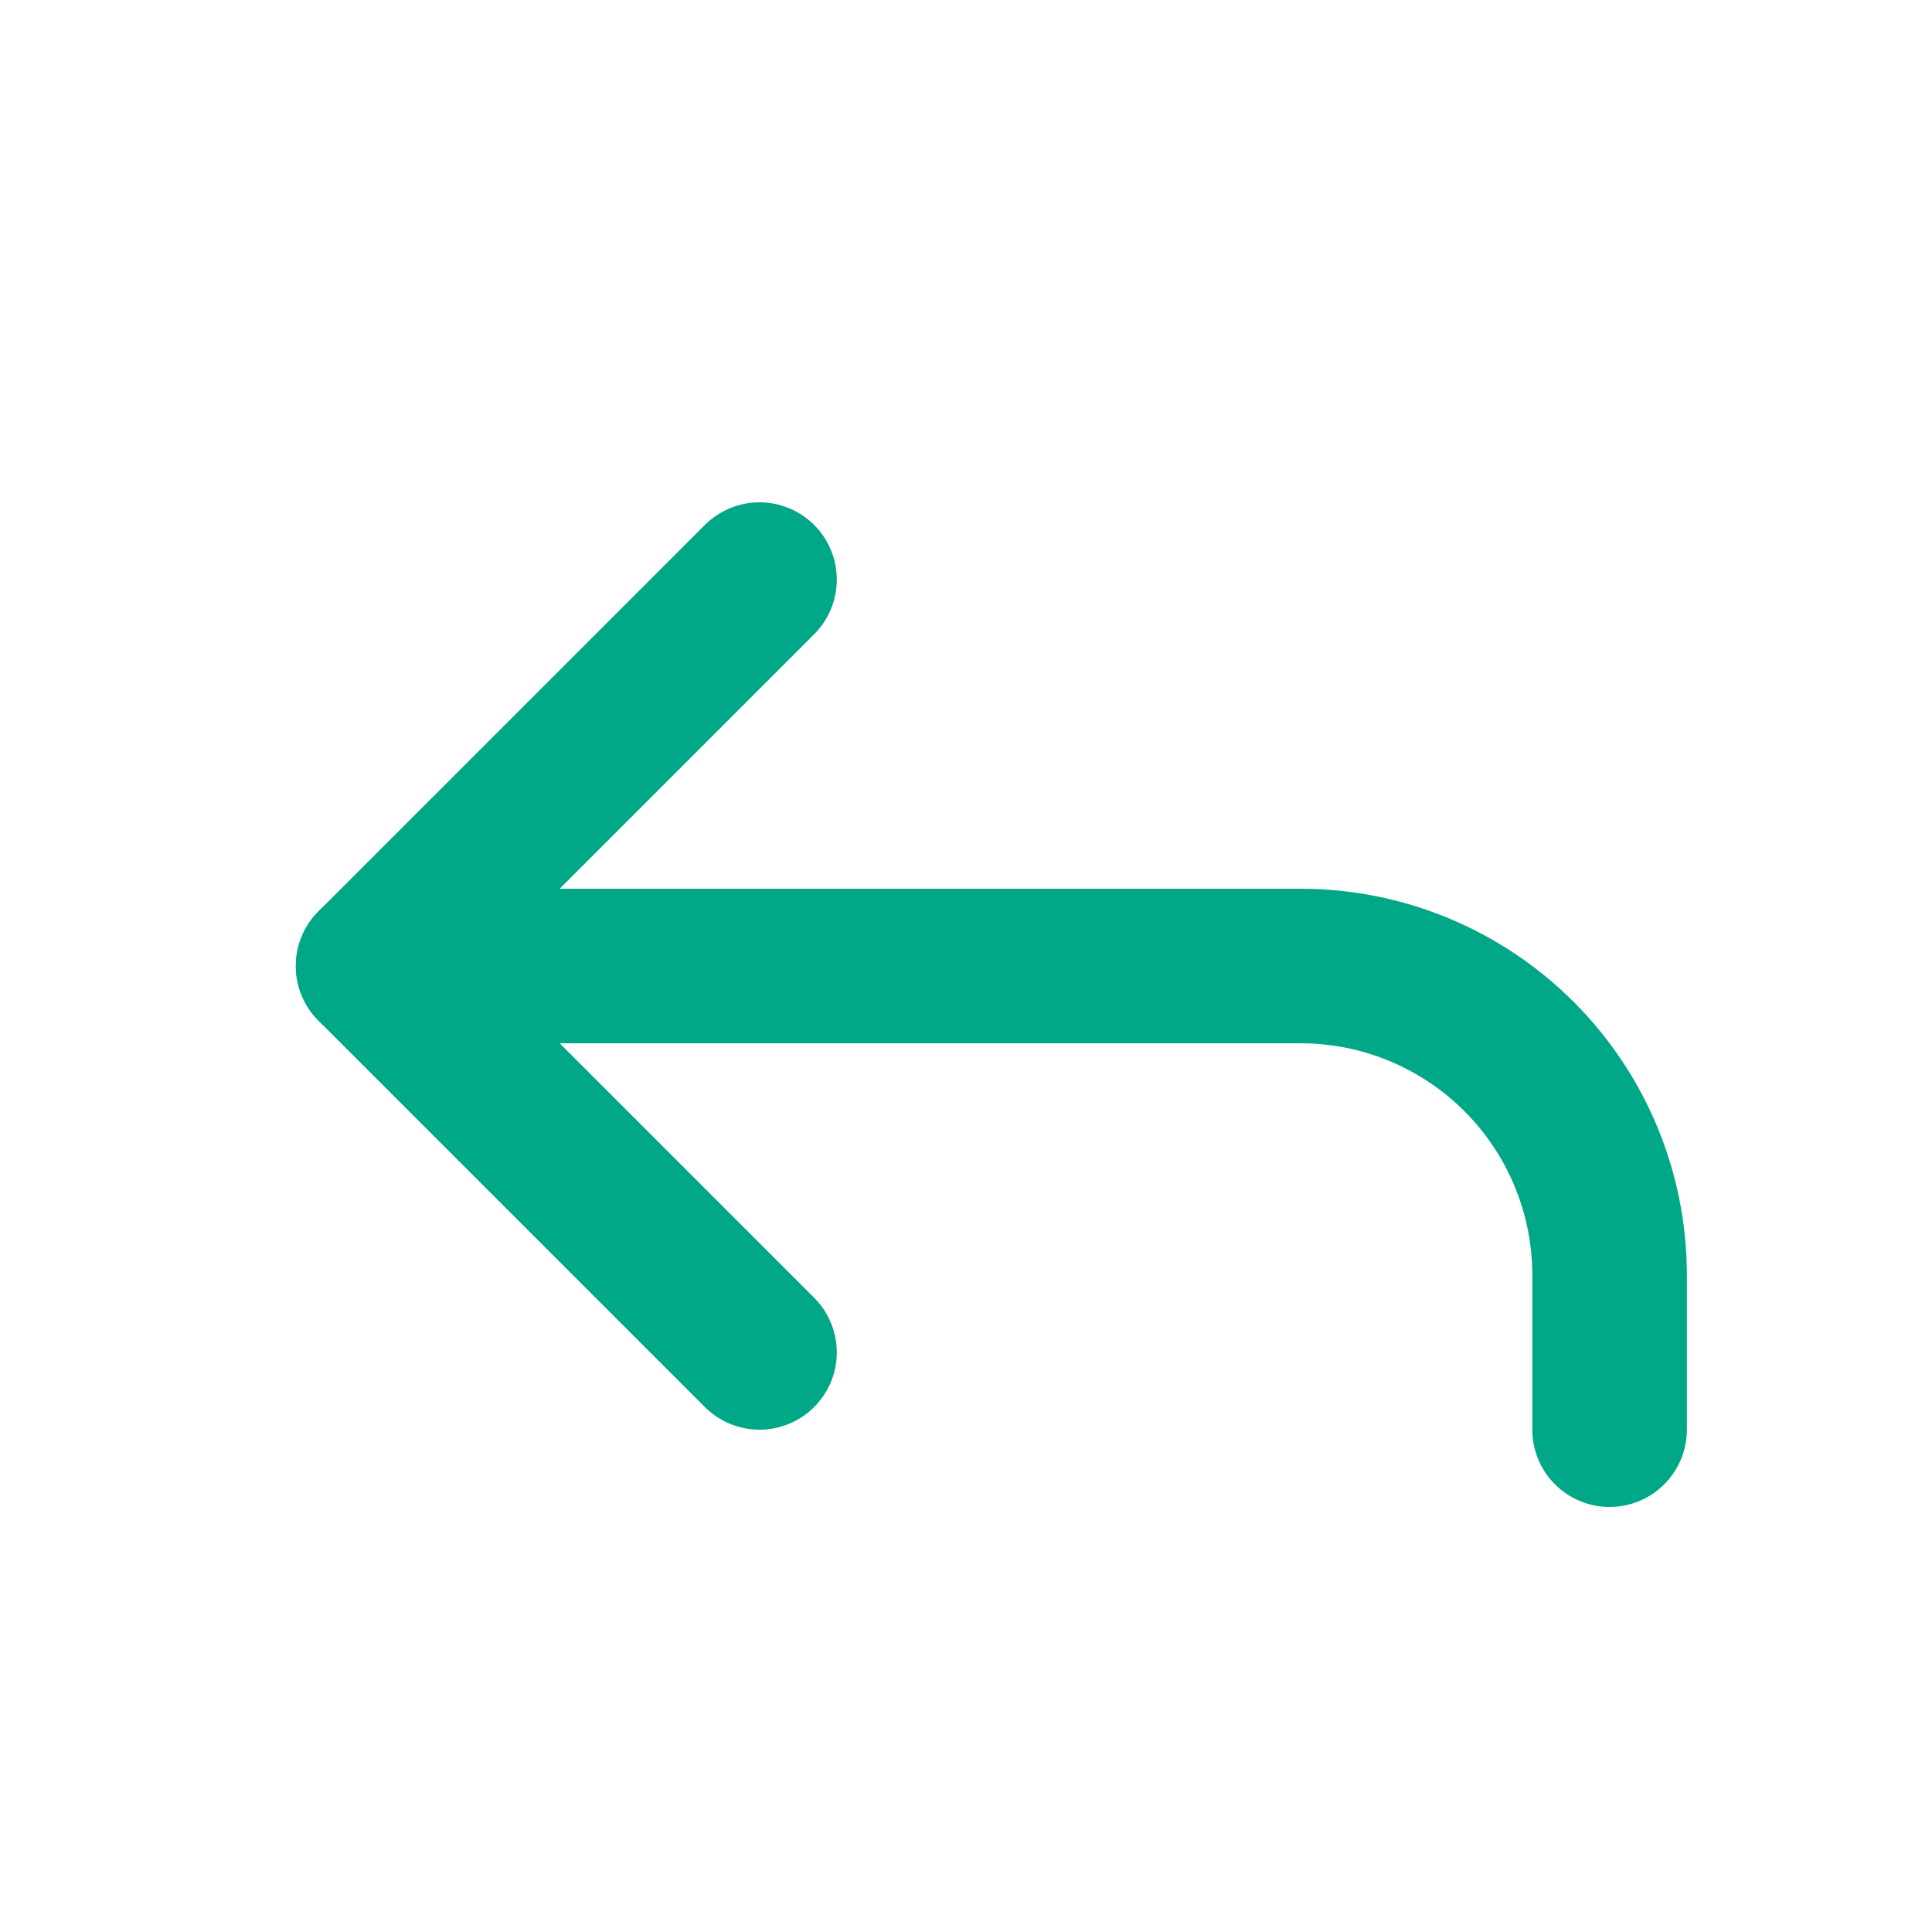
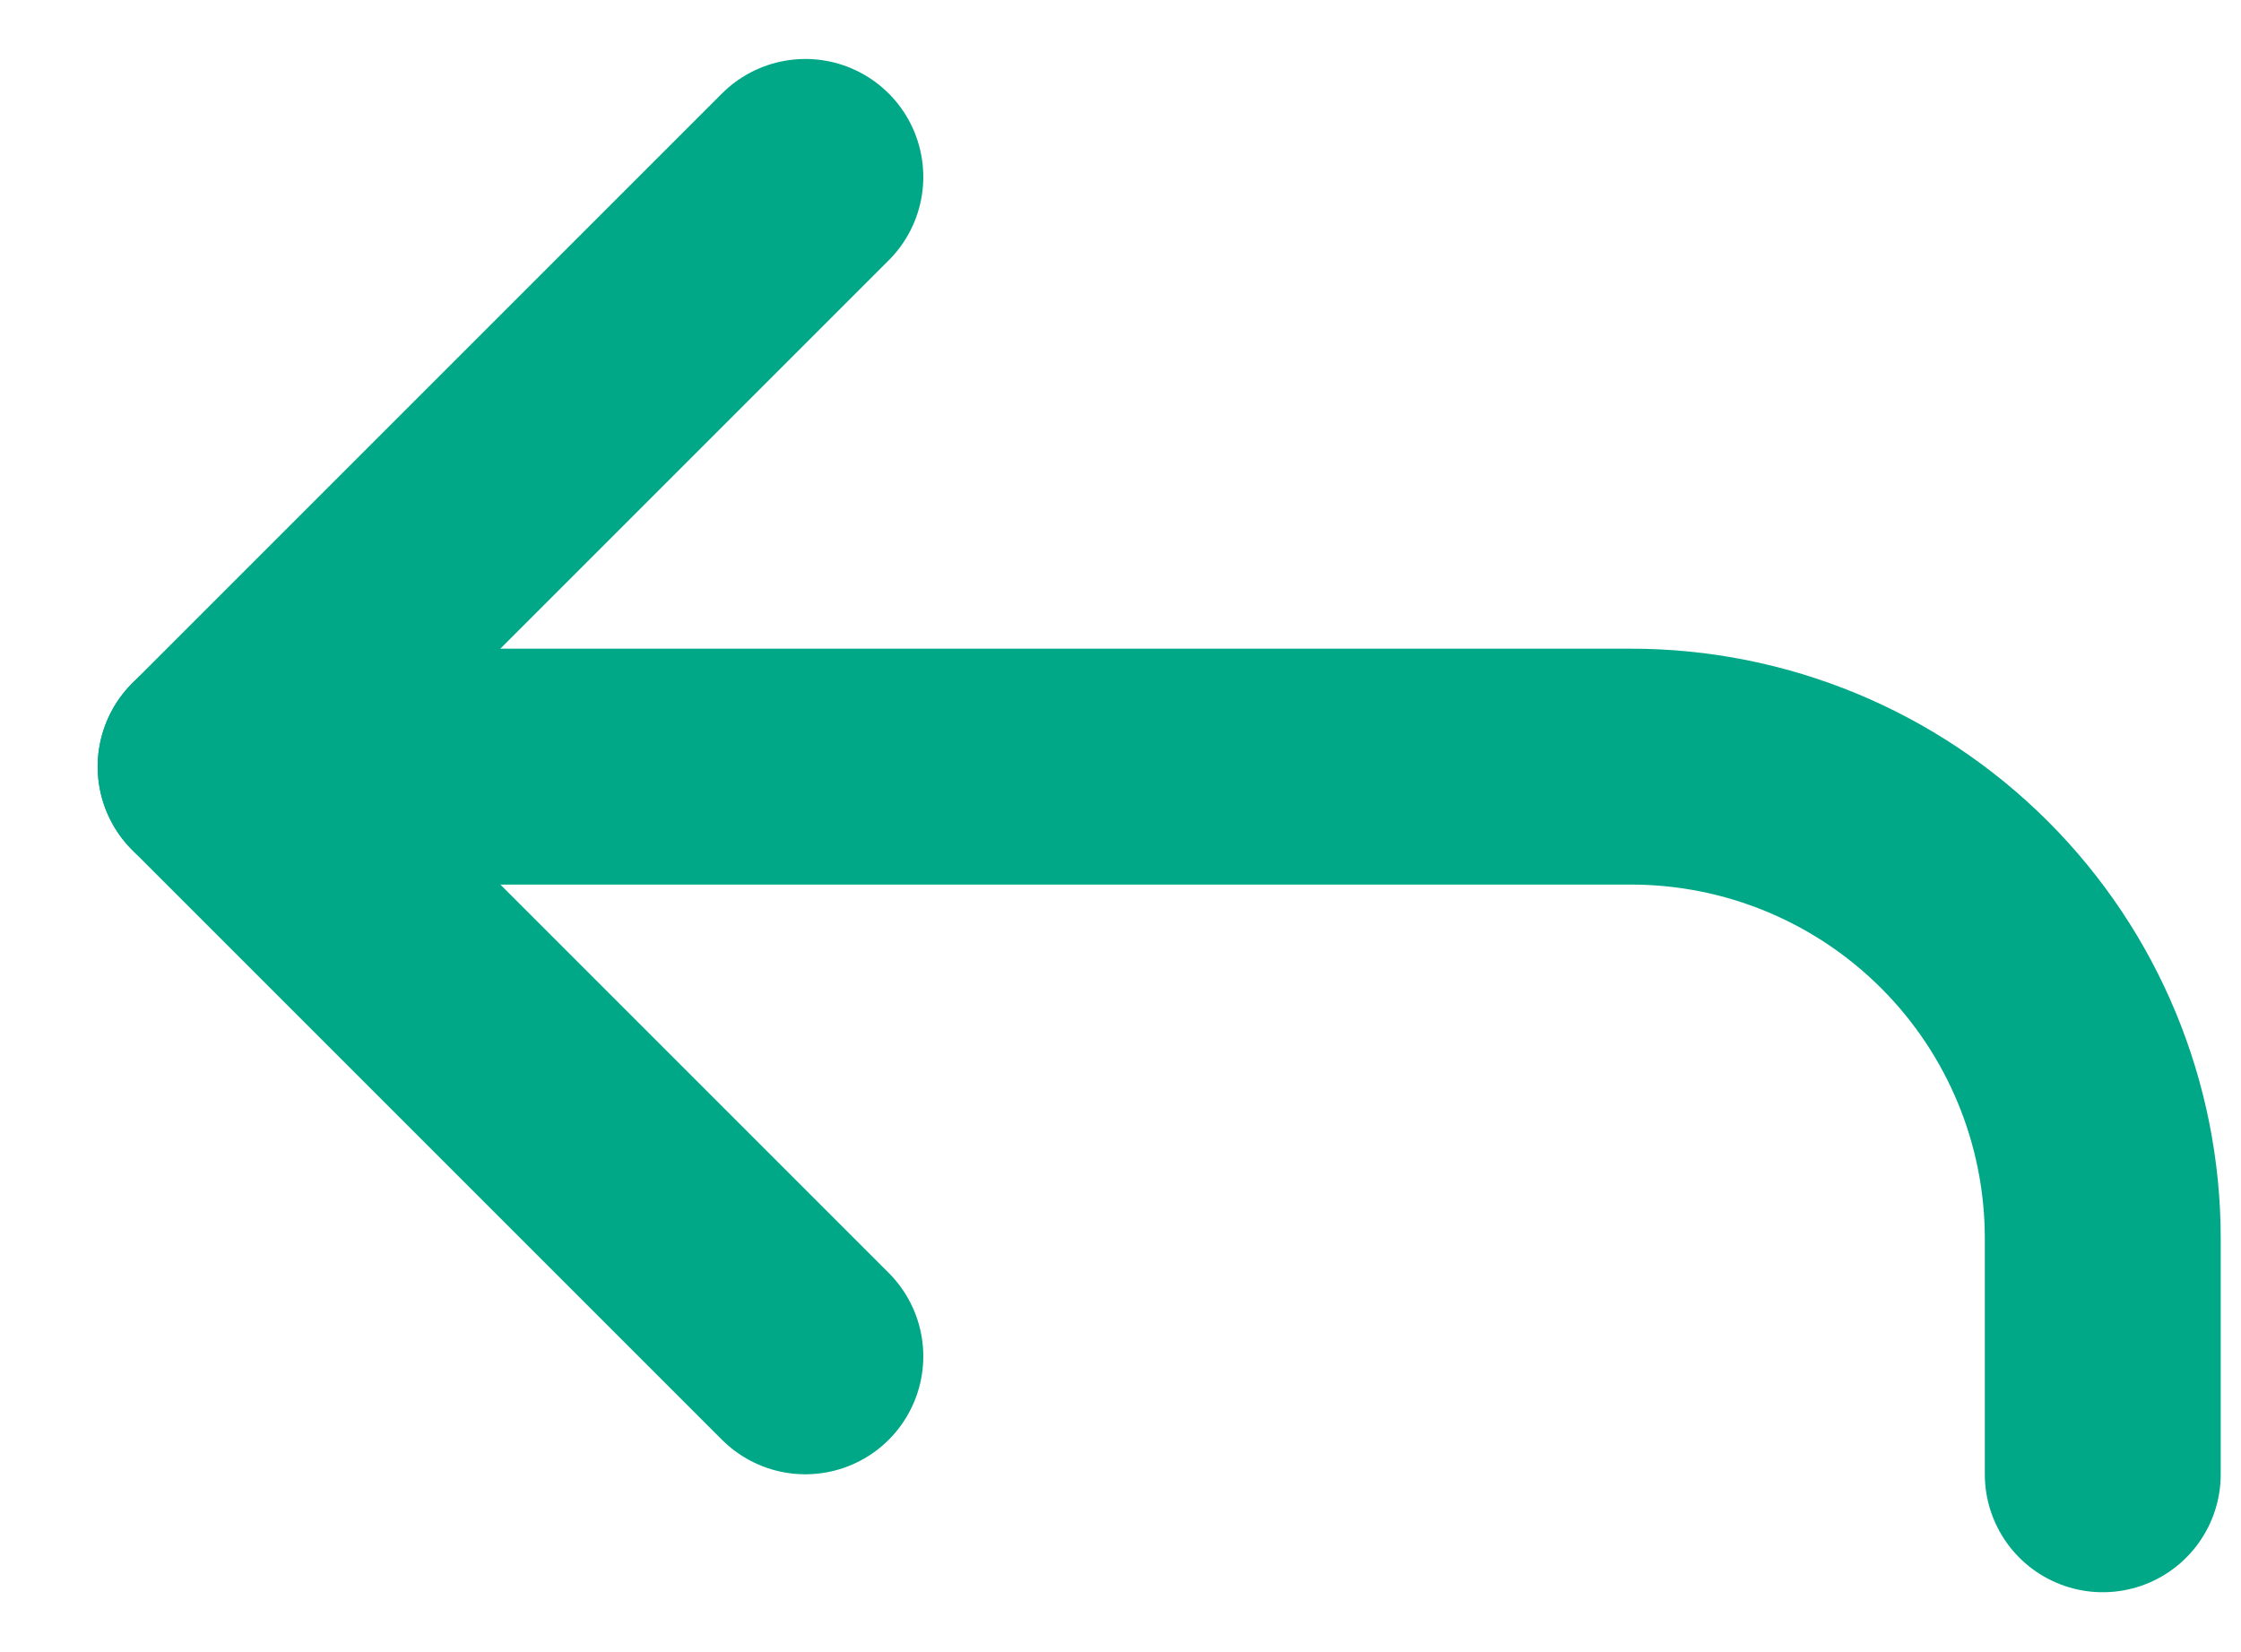
- <svg xmlns="http://www.w3.org/2000/svg" width="25" height="25" viewBox="0 0 25 25" fill="none">
-   <path d="M9.828 17.5L4.828 12.5L9.828 7.5" stroke="#00A887" stroke-width="2" stroke-linecap="round" stroke-linejoin="round" />
-   <path d="M20.828 18.5V16.5C20.828 15.439 20.407 14.422 19.657 13.672C18.906 12.921 17.889 12.5 16.828 12.5H4.828" stroke="#00A887" stroke-width="2" stroke-linecap="round" stroke-linejoin="round" />
+ <svg xmlns="http://www.w3.org/2000/svg" width="19" height="14" viewBox="0 0 19 14" fill="none">
+   <path d="M6.828 11.5L1.828 6.5L6.828 1.5" stroke="#00A887" stroke-width="2" stroke-linecap="round" stroke-linejoin="round" />
+   <path d="M17.828 12.5V10.5C17.828 9.439 17.407 8.422 16.657 7.672C15.906 6.921 14.889 6.5 13.828 6.5H1.828" stroke="#00A887" stroke-width="2" stroke-linecap="round" stroke-linejoin="round" />
</svg>
